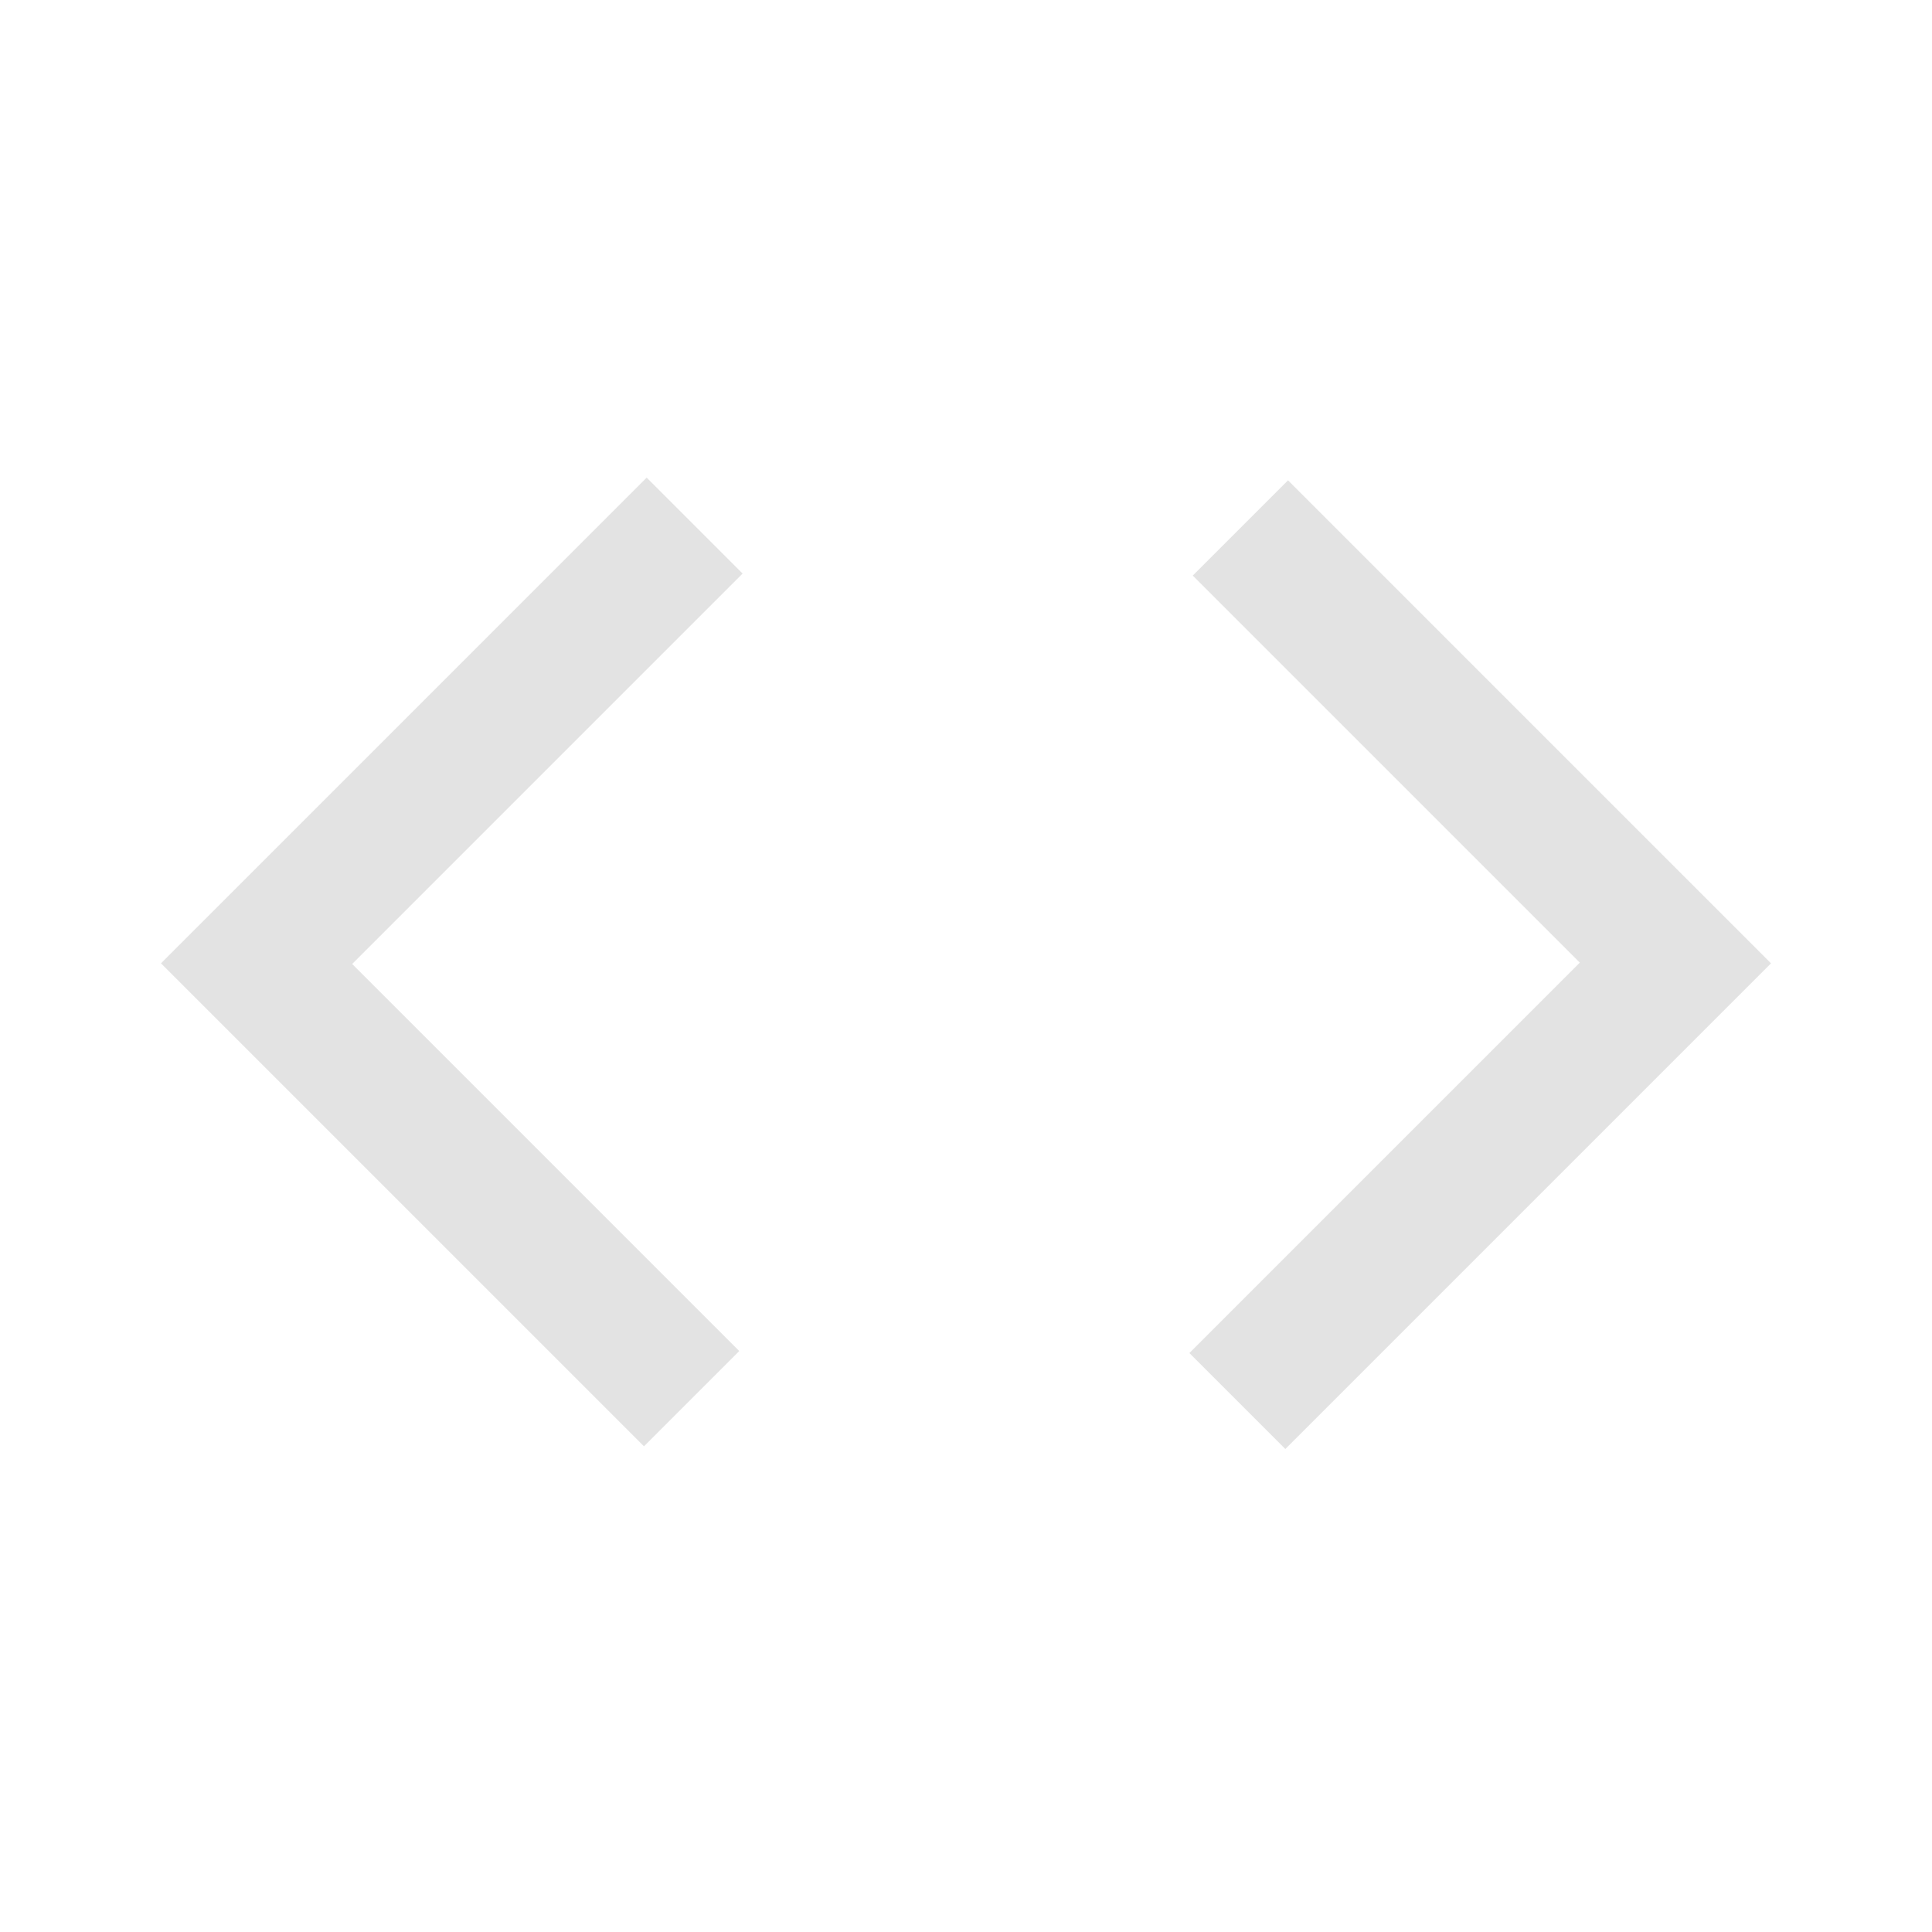
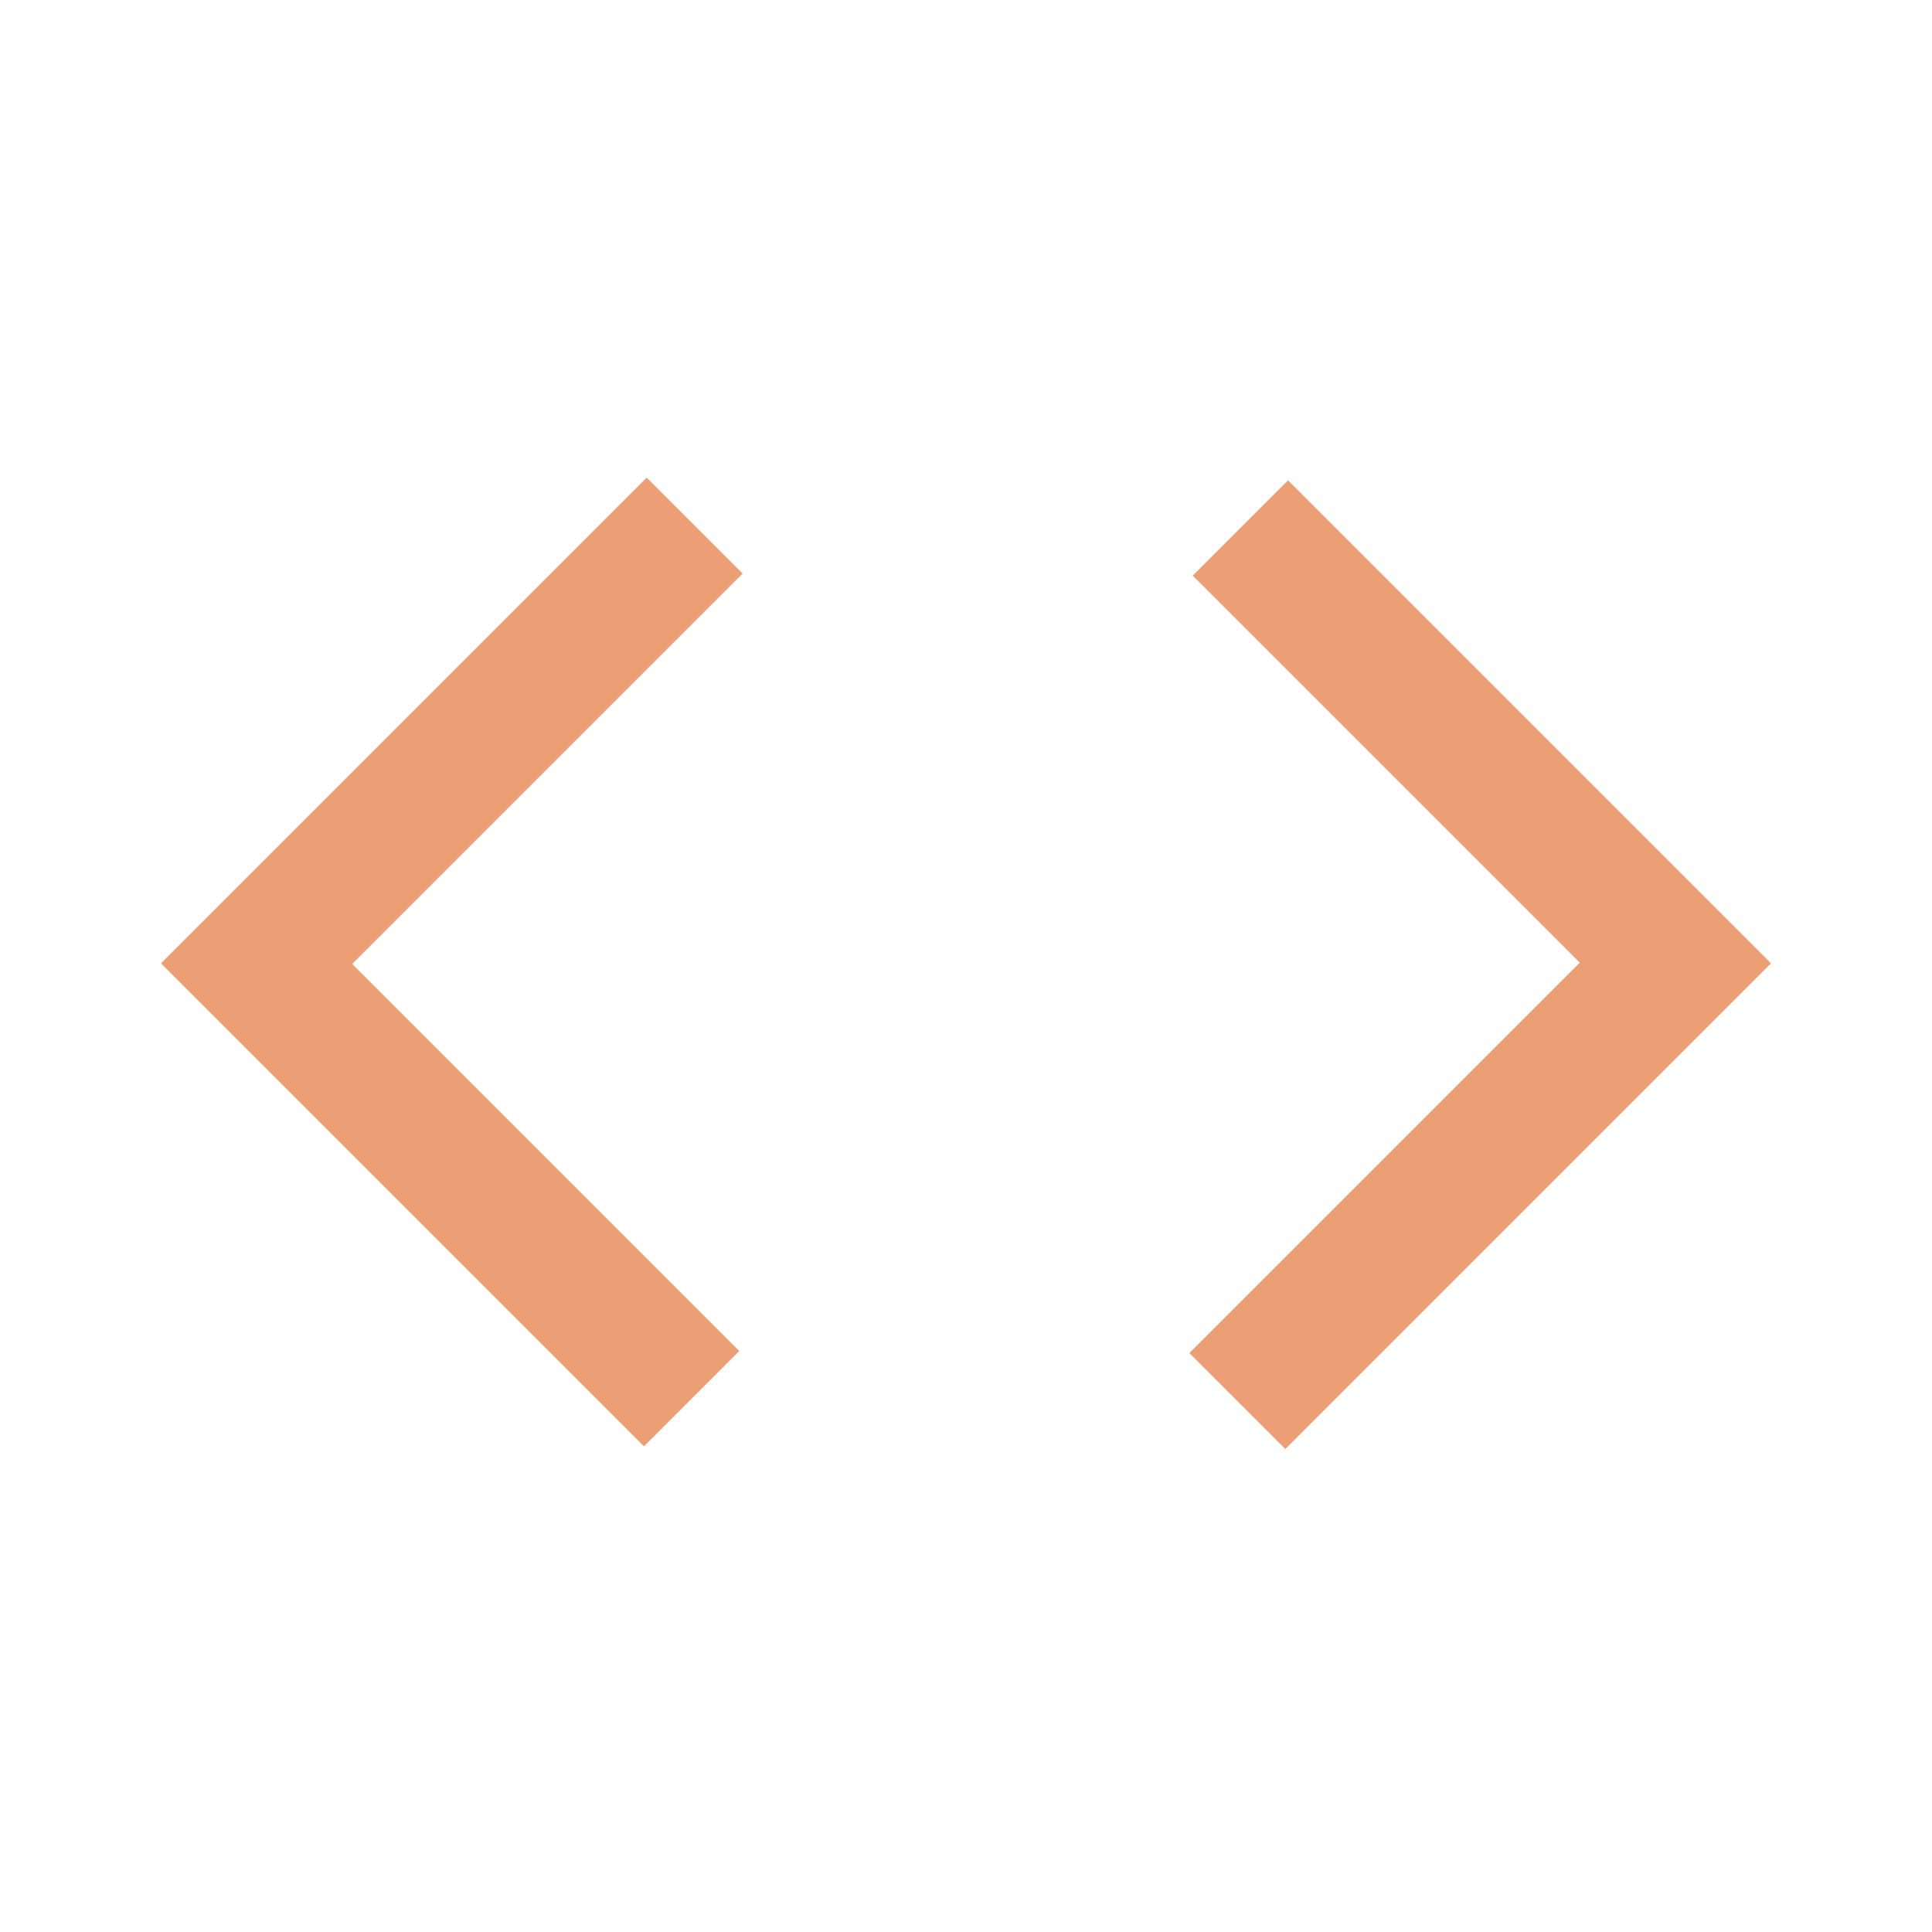
- <svg xmlns="http://www.w3.org/2000/svg" height="40px" viewBox="0 -960 960 960" width="40px" fill="#e3e3e3">
+ <svg xmlns="http://www.w3.org/2000/svg" height="40px" viewBox="0 -960 960 960" width="40px" fill="#ec9f75">
  <path d="m320-241.33-240-240 241.33-241.34L369-675 175-481l192.33 192.33L320-241.33ZM638.67-240 591-287.67l194-194L592.67-674 640-721.33l240 240L638.67-240Z" />
</svg>
